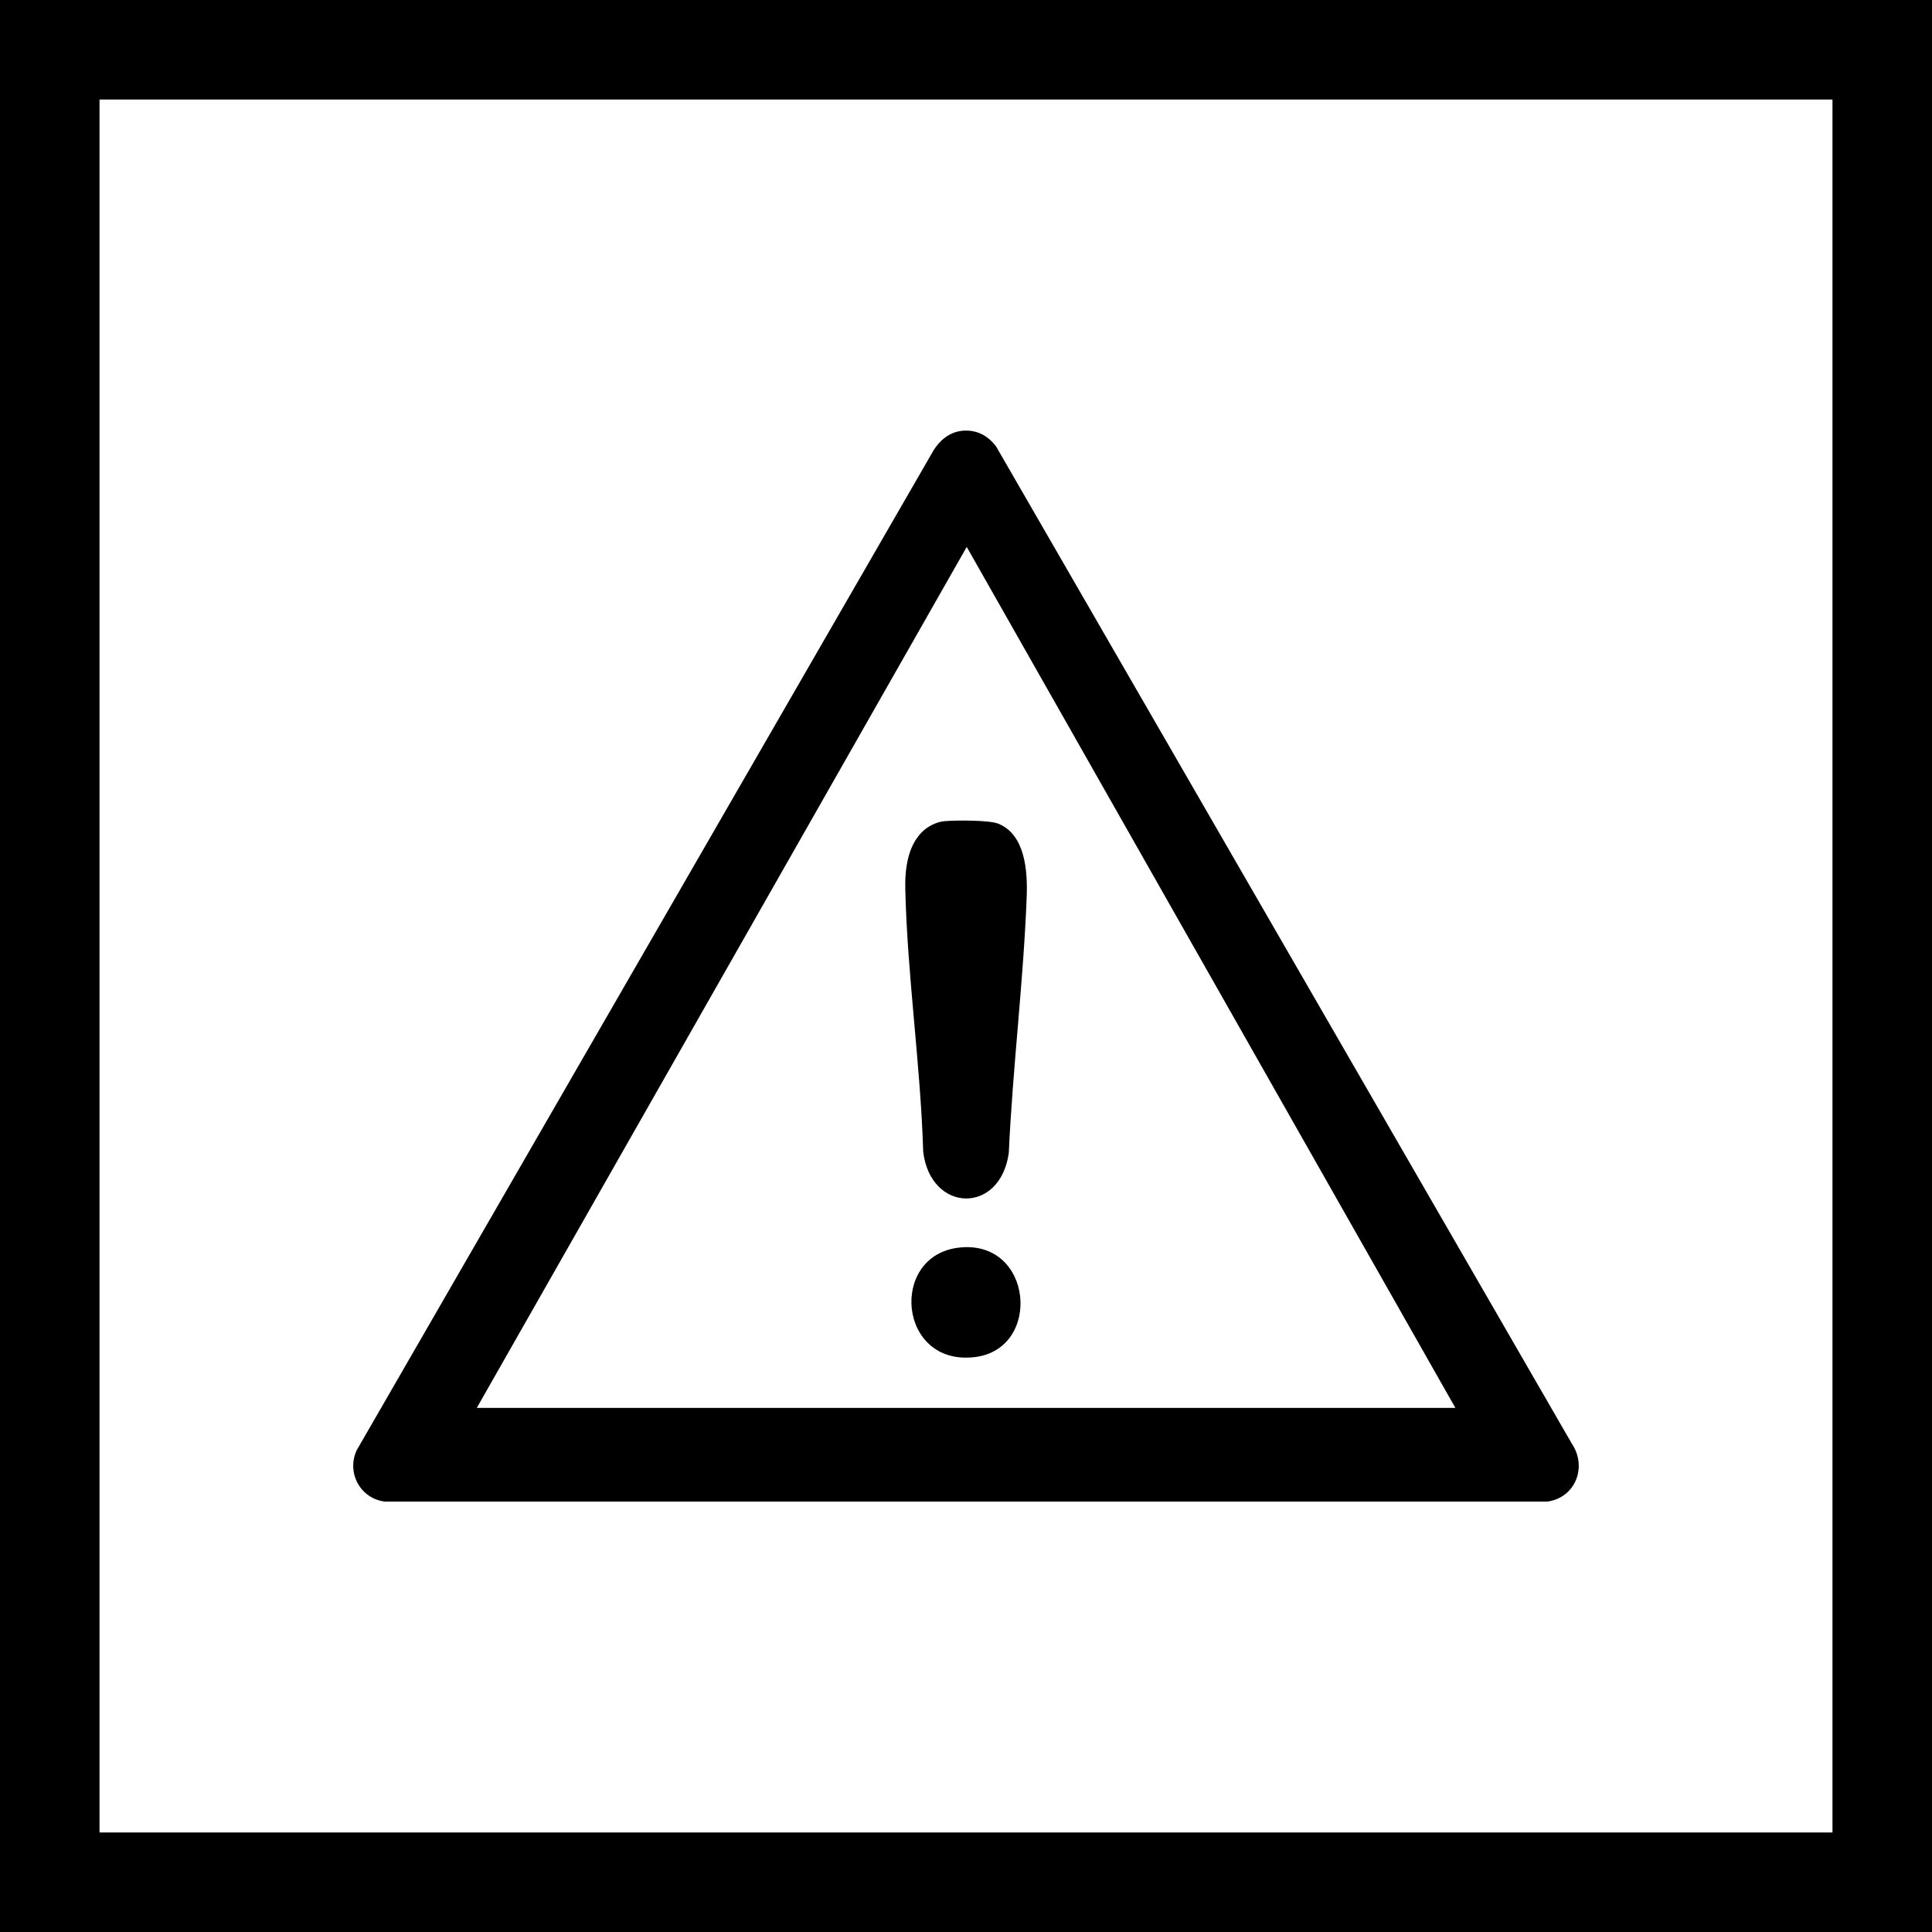
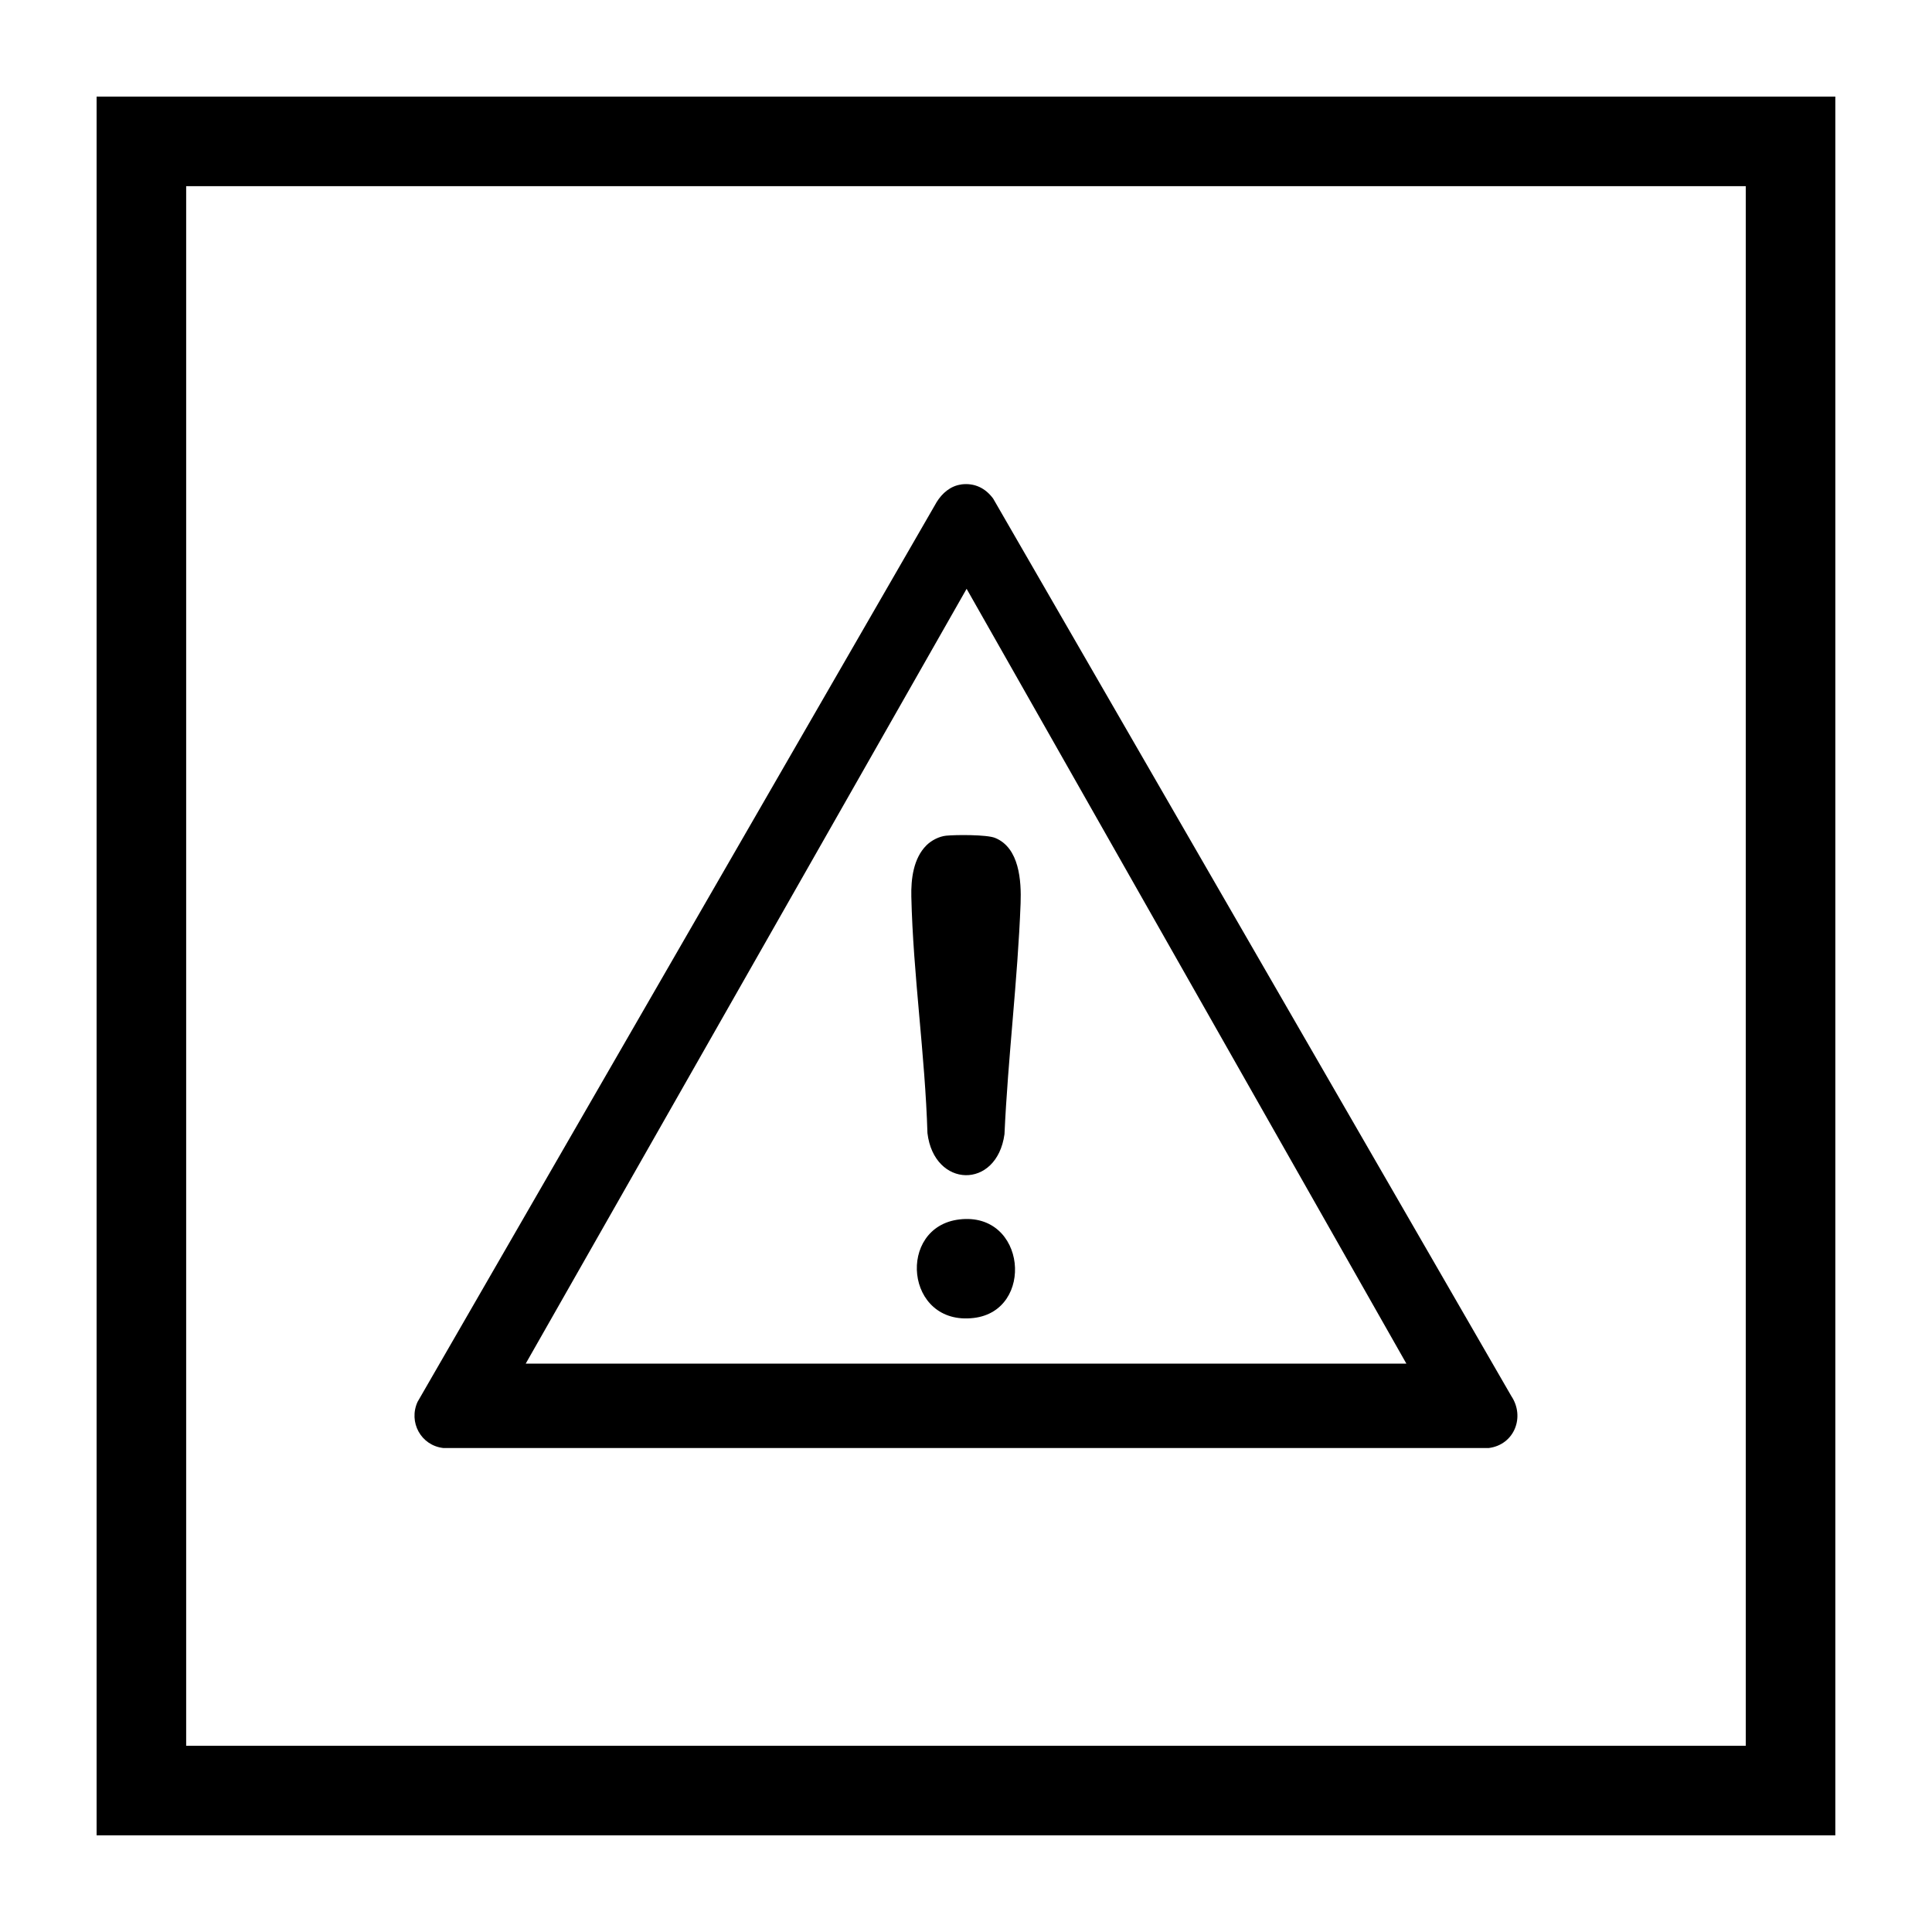
- <svg xmlns="http://www.w3.org/2000/svg" id="_레이어_2" data-name="레이어 2" viewBox="0 0 213.54 213.54">
-   <defs>
-     <style>
+ <svg xmlns="http://www.w3.org/2000/svg" id="_레이어_2" data-name="레이어 2" viewBox="0 0 200.0 200.0">
+   <g transform="translate(10.00,10.00) scale(0.8429)">
+     <defs>
+       <style>
      .s13_caution_c1 {
        fill: none;
        stroke: #000;
        stroke-miterlimit: 10;
-         stroke-width: 11px;
+         stroke-width: 11.0px;
      }
    </style>
-   </defs>
-   <g id="Layer_1" data-name="Layer 1">
-     <path d="M106.19,47.63c1.63-.21,2.97.45,3.92,1.74l63.63,110.21c1.72,2.57.38,5.98-2.74,6.39H42.56c-2.73-.32-4.28-3.18-3.14-5.67l63.75-110.5c.67-1.09,1.71-1.99,3.01-2.16ZM52.7,155.61h108.16l-54.01-95.16-54.15,95.16Z" />
-     <path d="M101.93,91.94c.61-.6,1.54-1.08,2.4-1.17,1.2-.12,5-.14,6.01.27,3,1.21,3.24,5.3,3.14,8.04-.36,9.44-1.55,18.9-1.98,28.35-.94,6.84-8.65,6.63-9.46-.13-.29-9.61-1.76-19.46-1.98-29.04-.05-2.17.25-4.72,1.87-6.32Z" />
-     <path d="M105.96,137.9c8.24-.98,9.28,11.22,1.76,12.1-8.45,1-9.47-11.19-1.76-12.1Z" />
-     <rect class="s13_caution_c1" x="5.5" y="5.5" width="202.54" height="202.54" />
+     </defs>
+     <g id="Layer_1" data-name="Layer 1">
+       <path d="M106.19,47.63c1.63-.21,2.97.45,3.92,1.74l63.63,110.21c1.72,2.57.38,5.98-2.74,6.39H42.56c-2.73-.32-4.28-3.18-3.14-5.67l63.75-110.5c.67-1.09,1.71-1.99,3.01-2.16ZM52.7,155.61h108.16l-54.01-95.16-54.15,95.16Z" />
+       <path d="M101.93,91.94c.61-.6,1.54-1.08,2.4-1.17,1.2-.12,5-.14,6.01.27,3,1.21,3.24,5.3,3.14,8.04-.36,9.44-1.55,18.9-1.98,28.35-.94,6.84-8.65,6.63-9.46-.13-.29-9.61-1.76-19.46-1.98-29.04-.05-2.17.25-4.72,1.87-6.32Z" />
+       <path d="M105.96,137.9c8.24-.98,9.28,11.22,1.76,12.1-8.45,1-9.47-11.19-1.76-12.1Z" />
+       <rect class="s13_caution_c1" x="5.5" y="5.5" width="202.54" height="202.54" />
+     </g>
  </g>
</svg>
